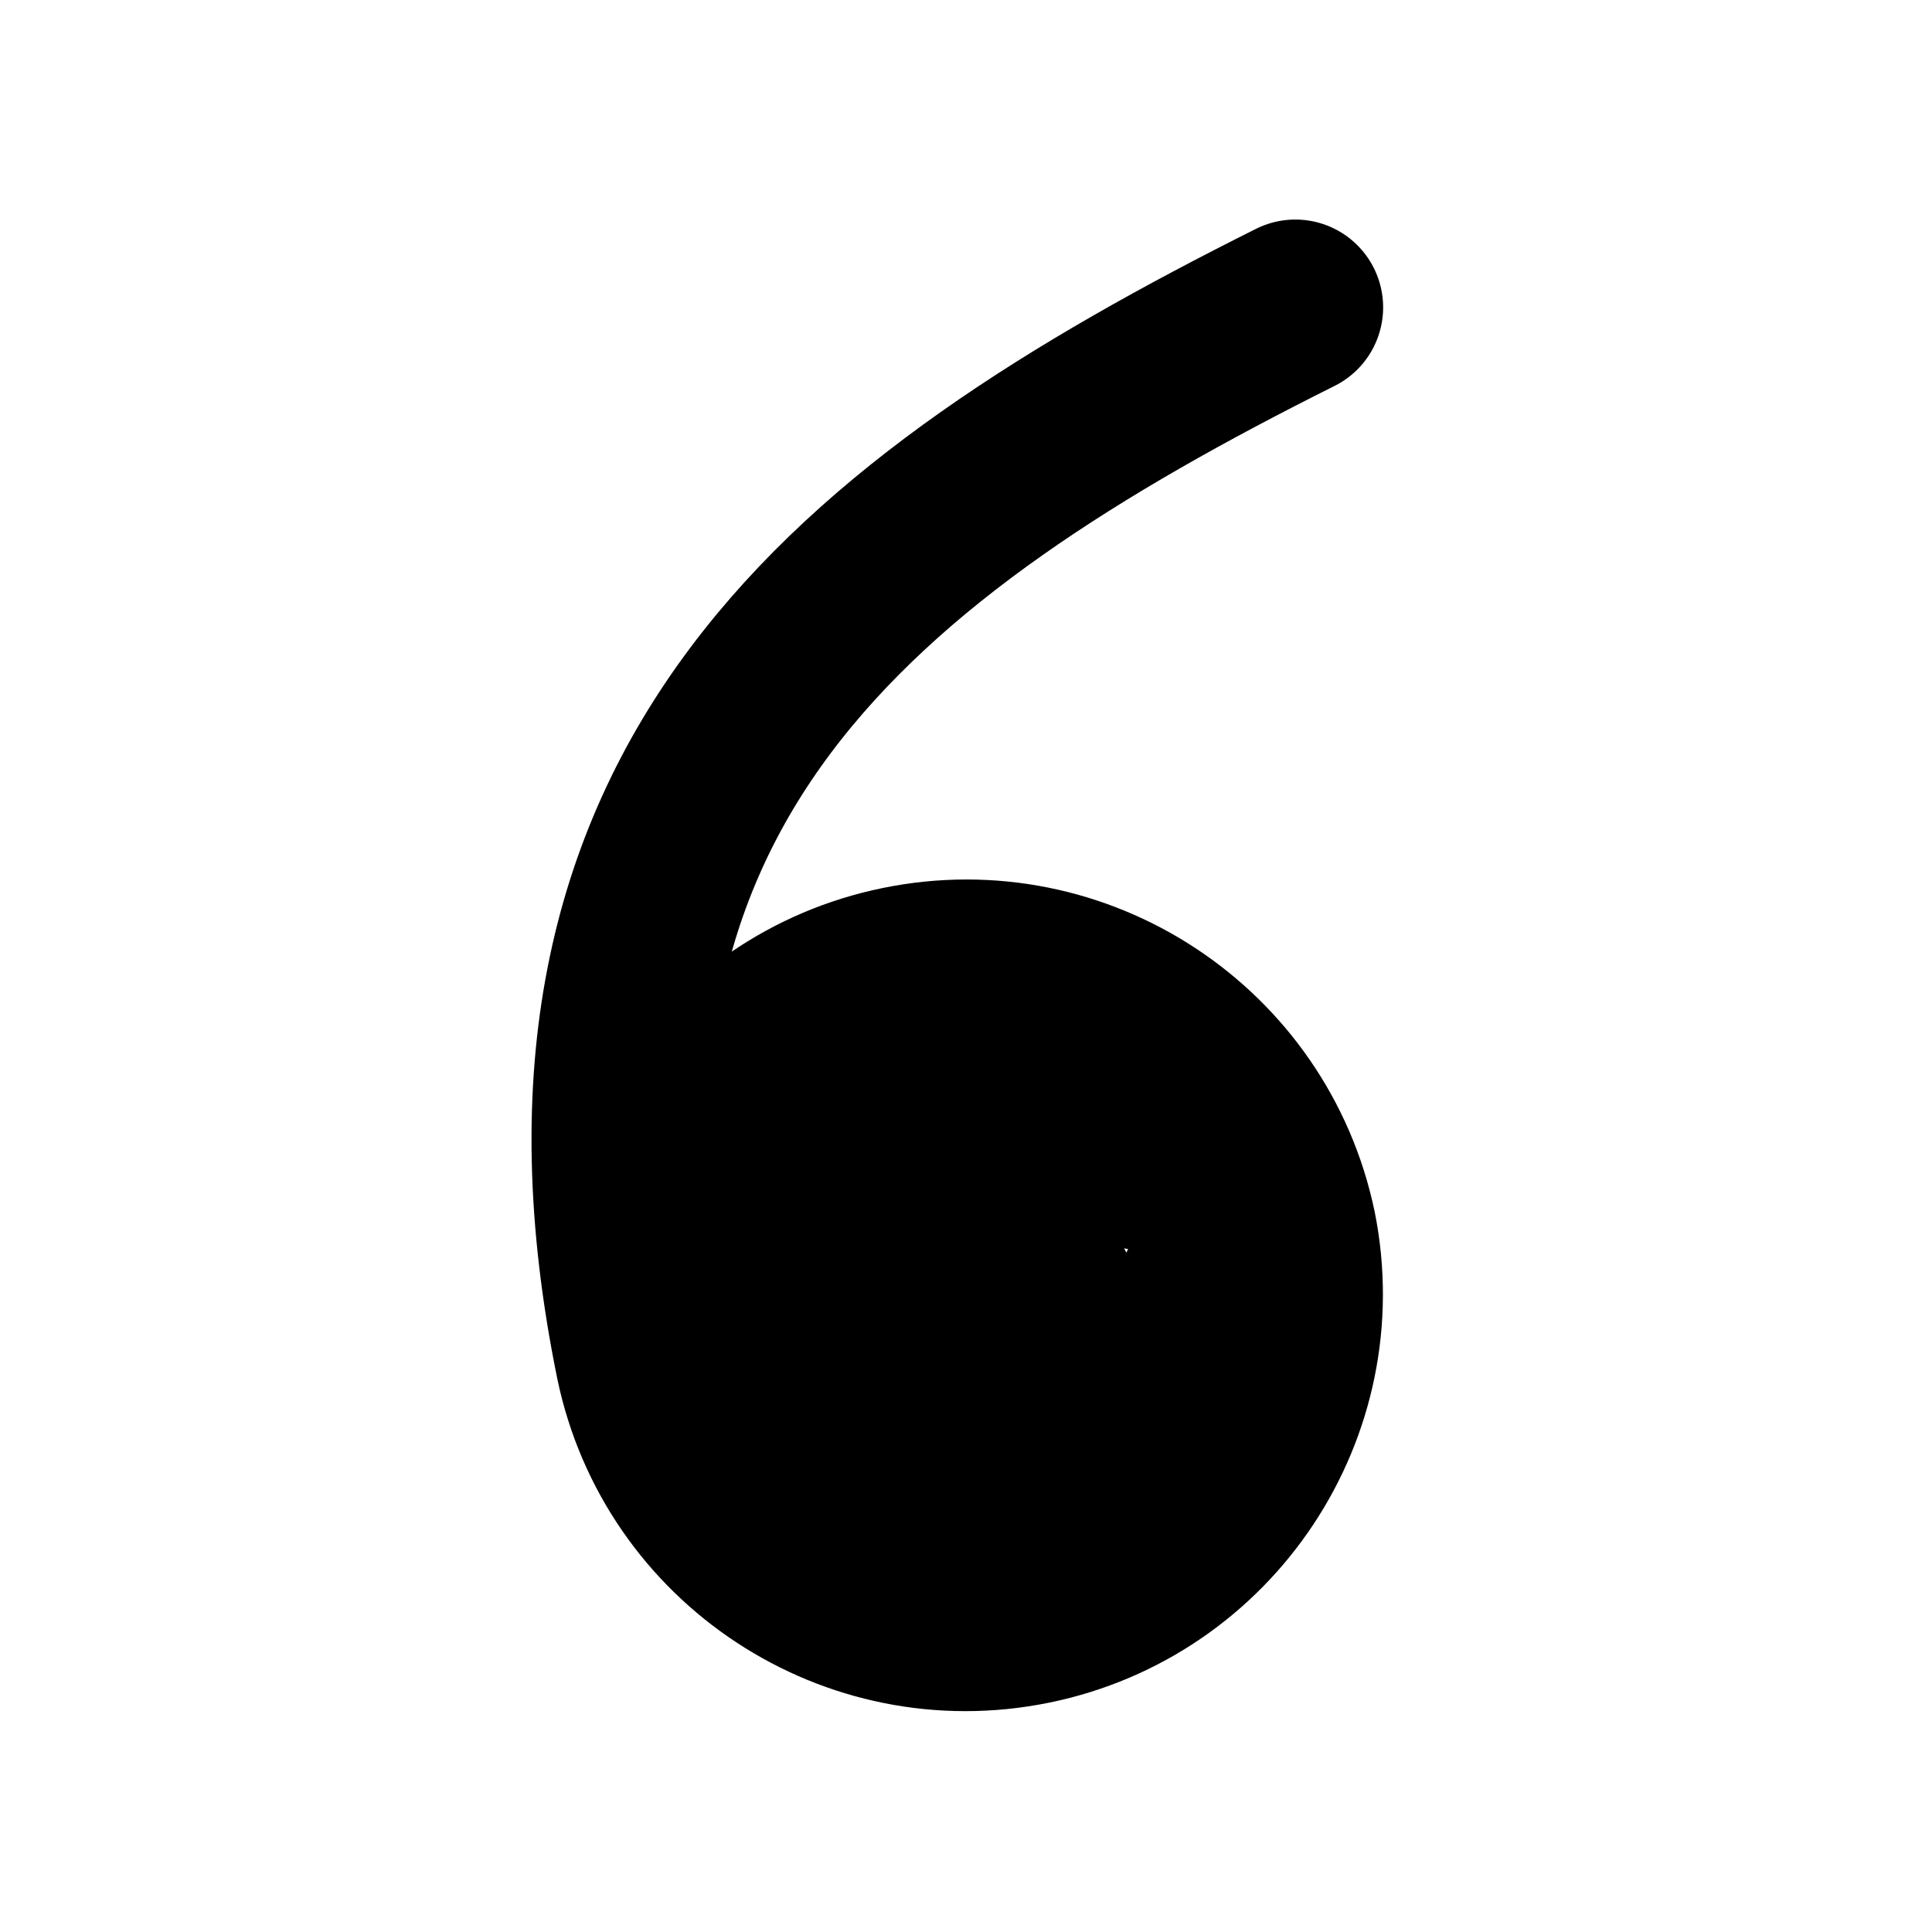
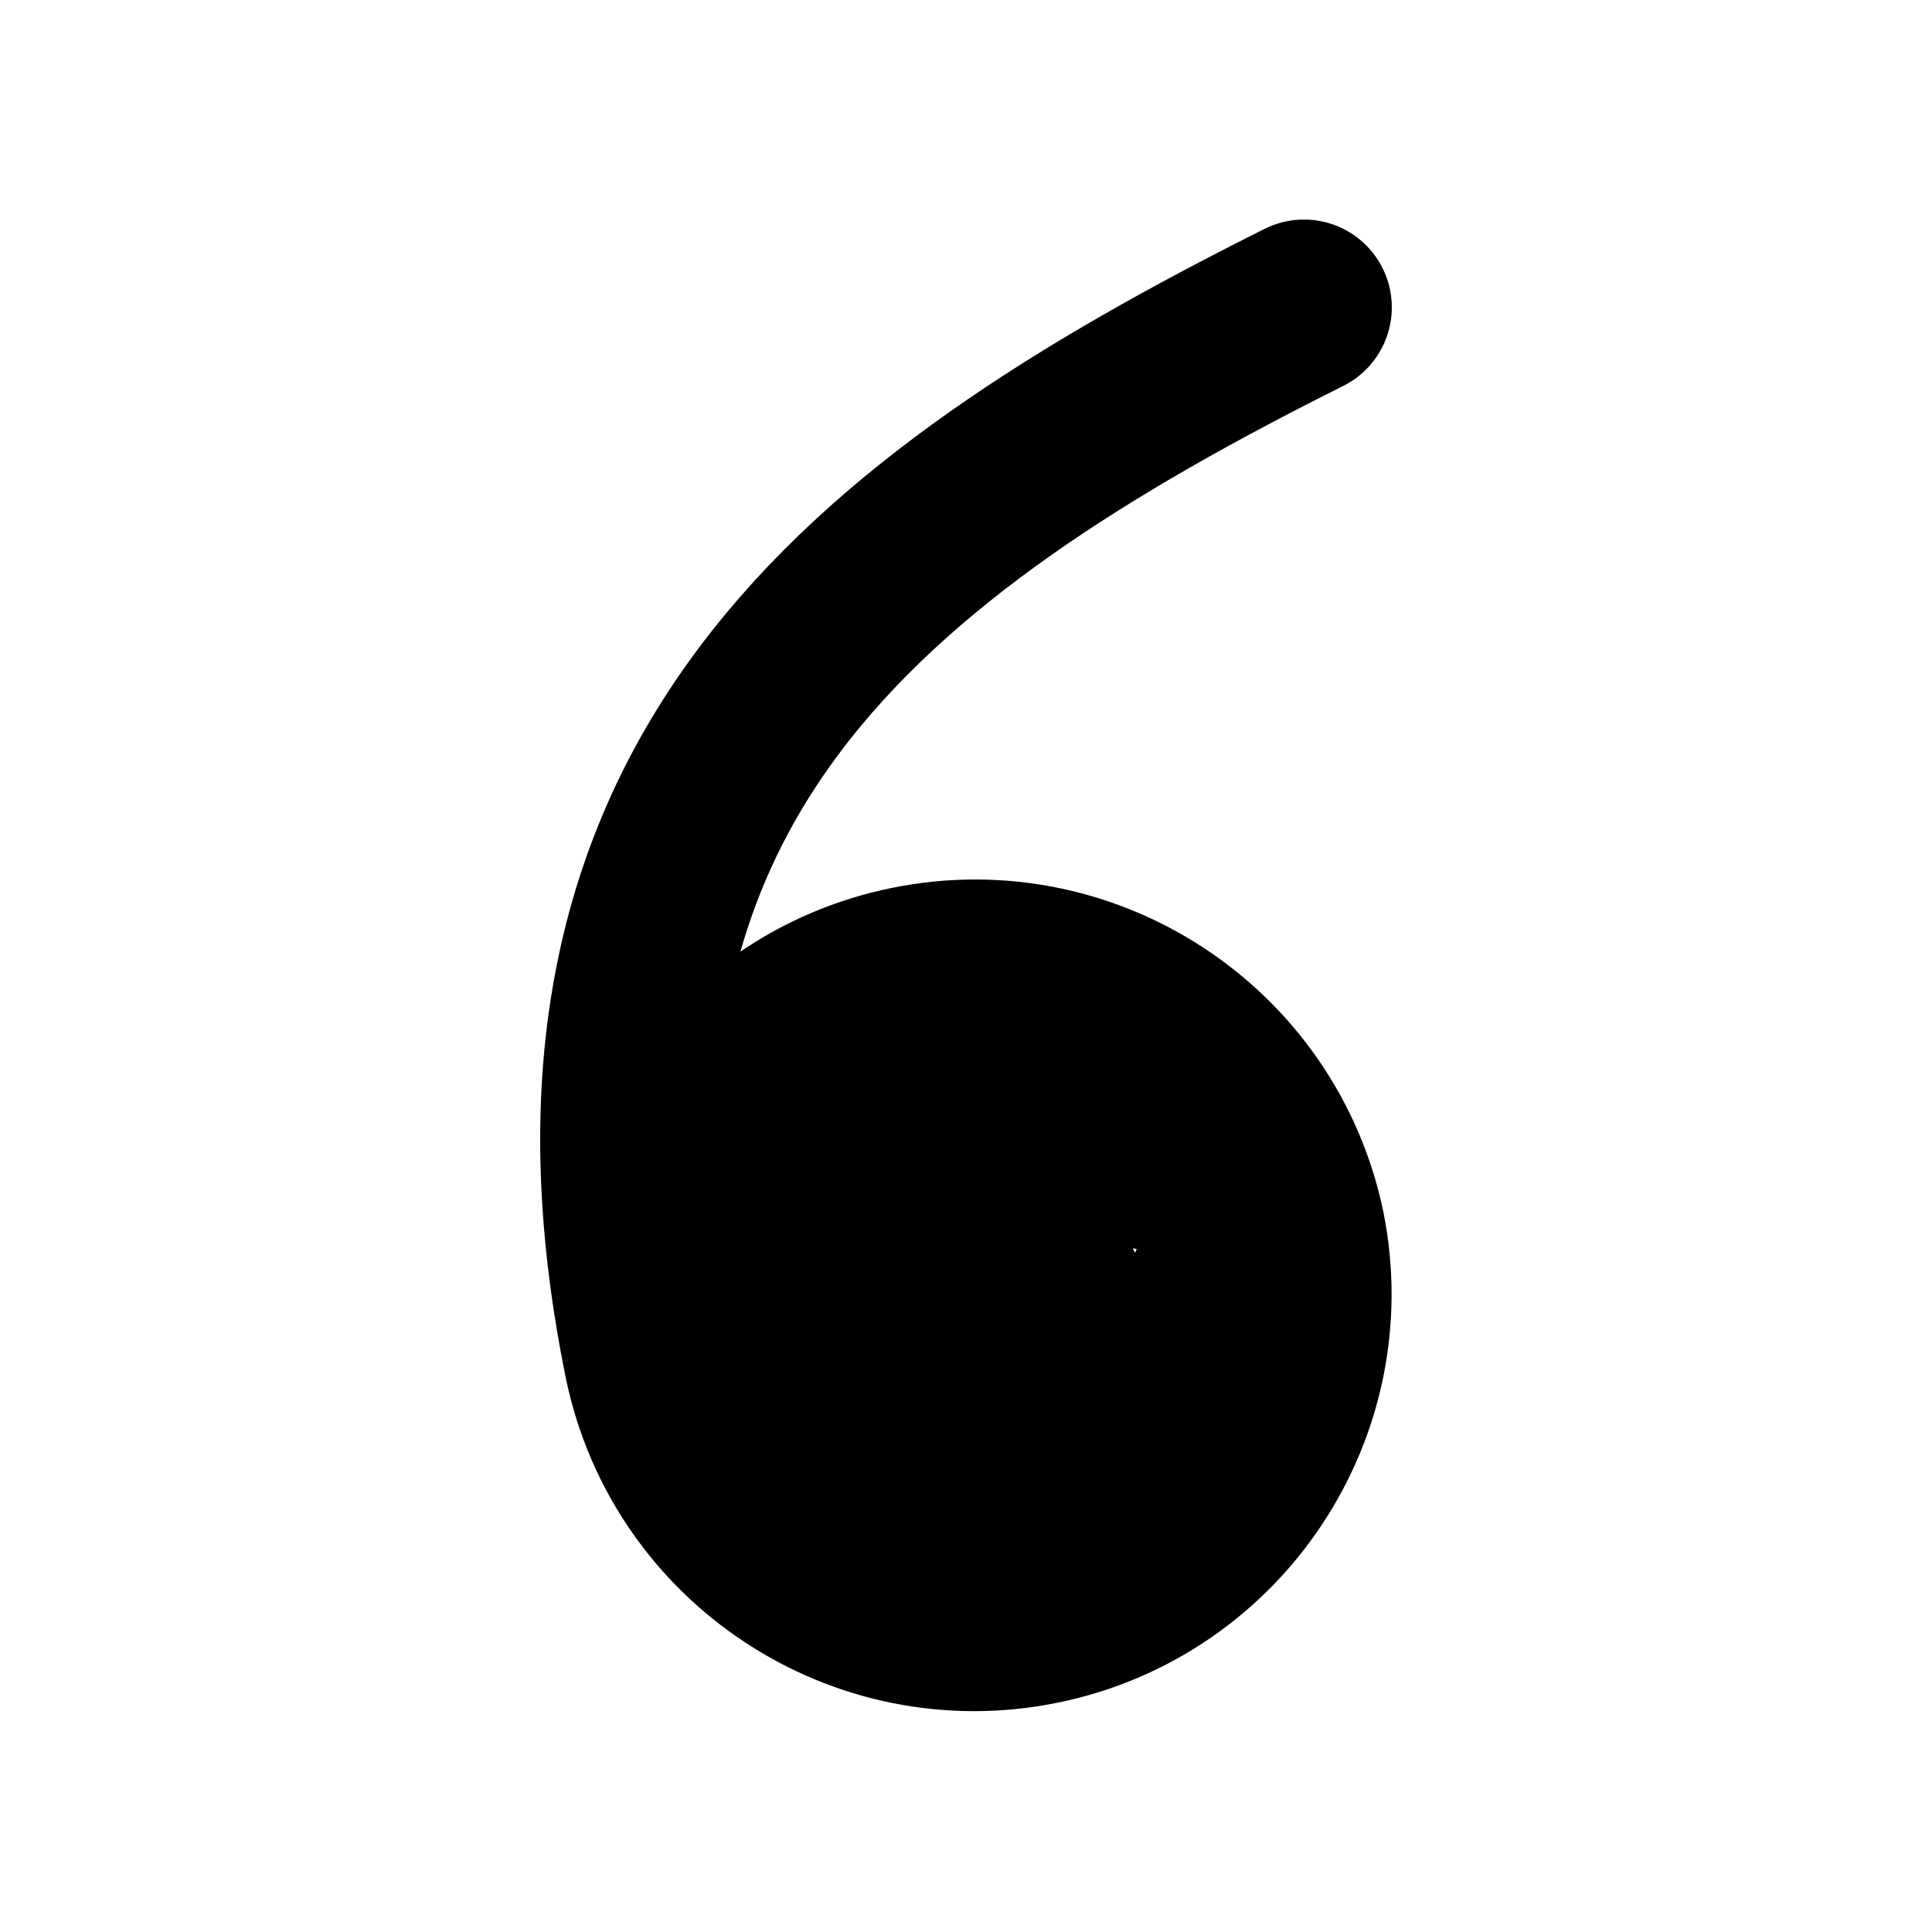
<svg xmlns="http://www.w3.org/2000/svg" height="110" width="110">
-   <path transform="scale(-1,1) translate(-110,0)" d="M36.25 17.5 C61.25 30 80.071 44.677 73.371 77.5 A18.75 18.75 180 0 1 36.629 70 18.75 18.75 180 0 1 73.371 77.5 l-25 10 -10 -20 25 -5 2 10 -15 4 0 -3 20 -1" fill="none" opacity="1" stroke="#000000" stroke-linecap="round" stroke-linejoin="round" stroke-width="10" />
+   <path transform="scale(-1,1) translate(-110.4939,0)" d="M36.25 17.5 C61.25 30 80.071 44.677 73.371 77.5 A18.75 18.75 180 0 1 36.629 70 18.75 18.75 180 0 1 73.371 77.5 l-25 10 -10 -20 25 -5 2 10 -15 4 0 -3 20 -1" fill="none" opacity="1" stroke="#000000" stroke-linecap="round" stroke-linejoin="round" stroke-width="10" />
</svg>
